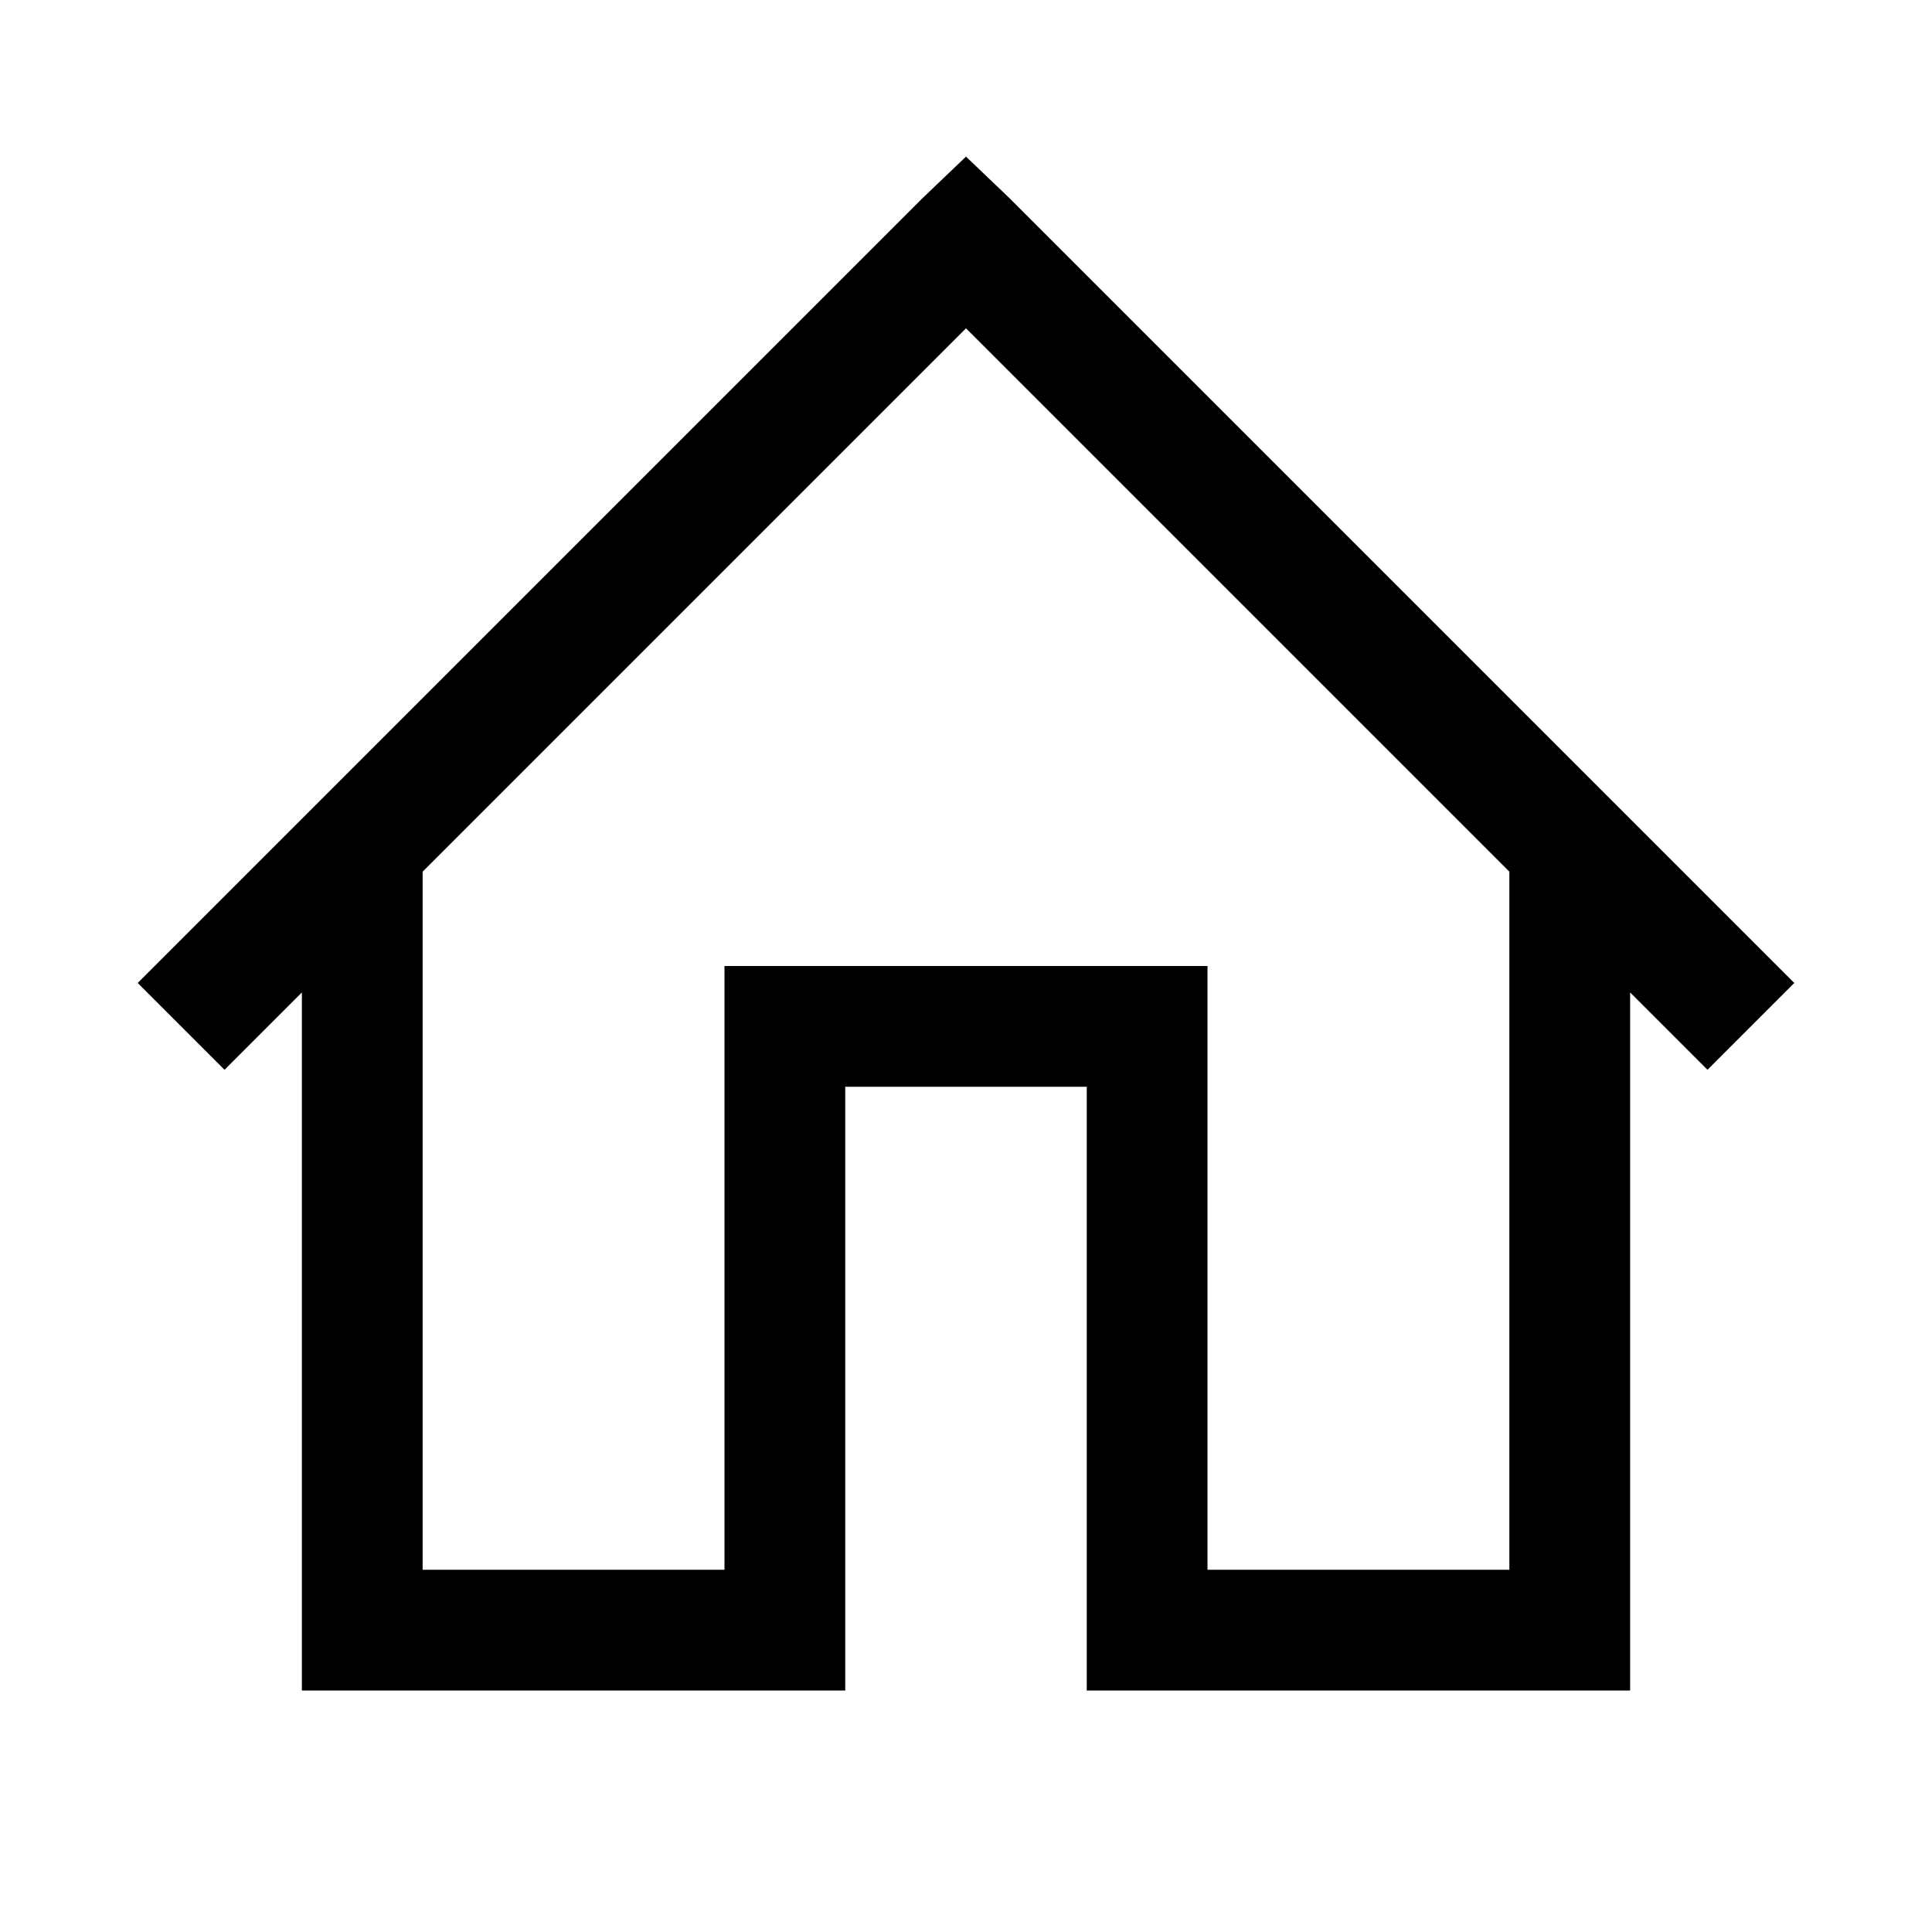
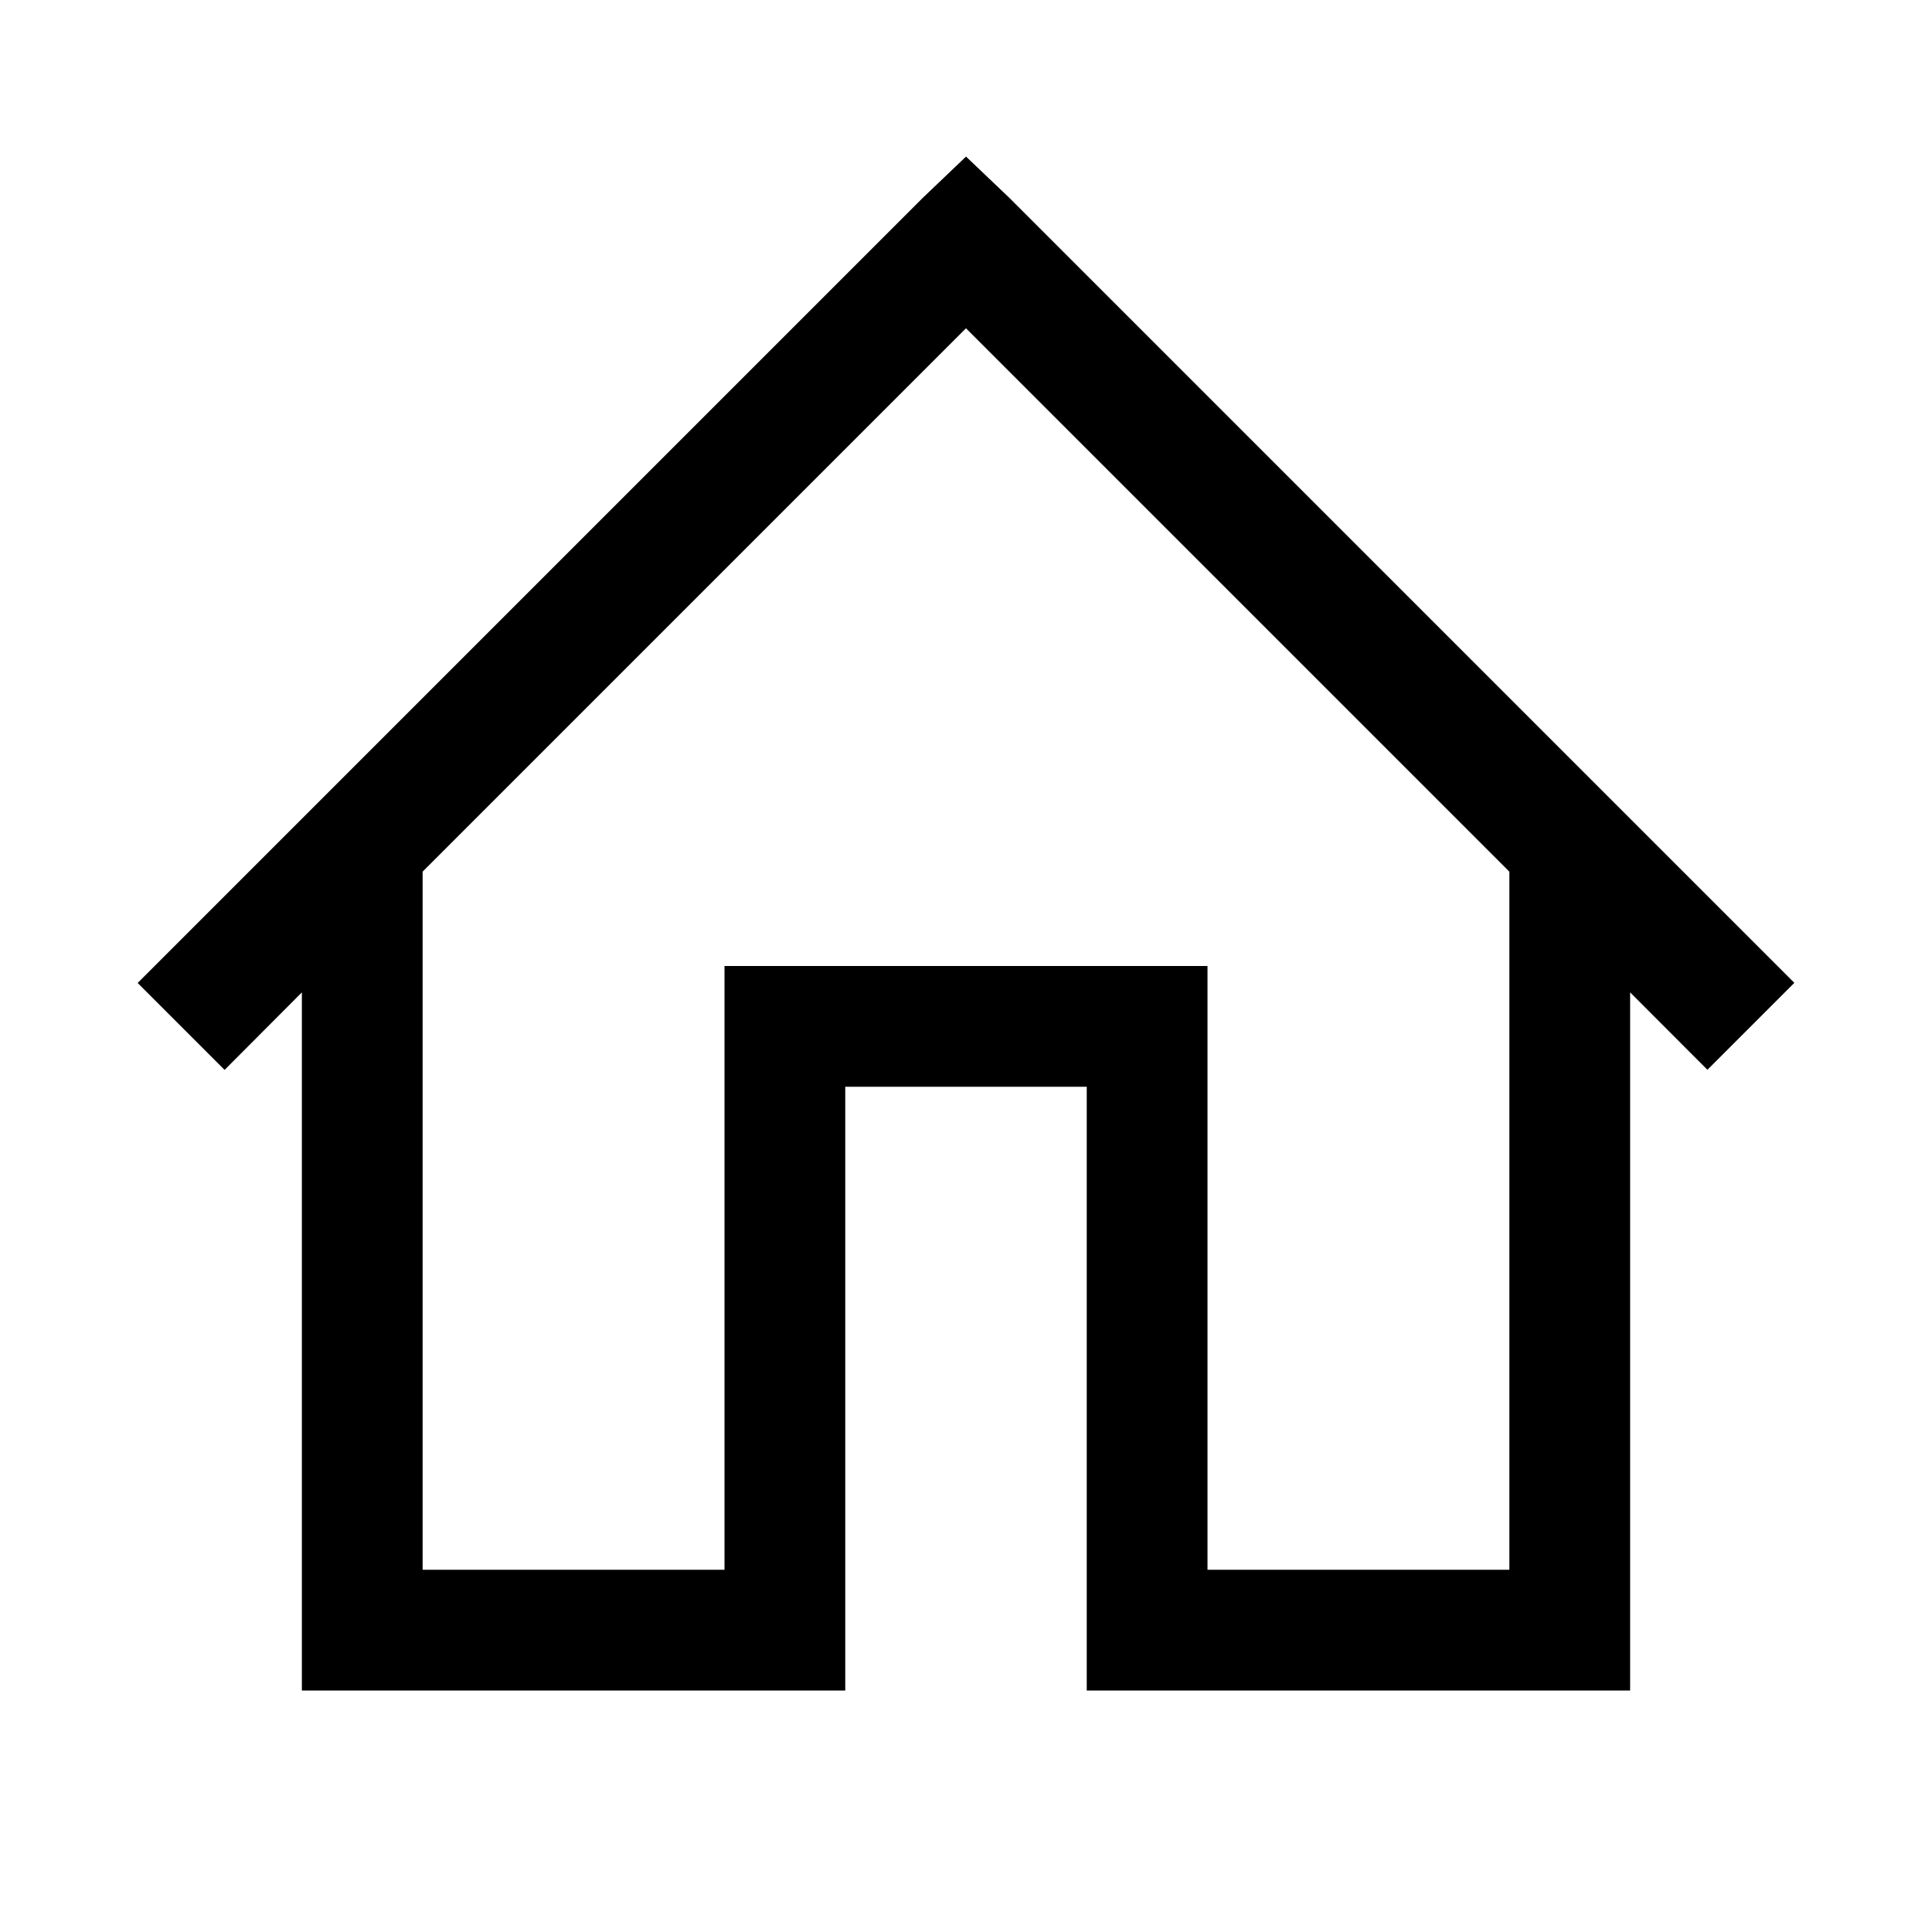
- <svg xmlns="http://www.w3.org/2000/svg" viewBox="0 0 32 32" enable-background="new 0 0 32 32">
-   <path d="M 16 2.594 L 15.281 3.281 L 2.281 16.281 L 3.719 17.719 L 5 16.438 L 5 27 L 5 28 L 6 28 L 13 28 L 14 28 L 14 27 L 14 18 L 18 18 L 18 27 L 18 28 L 19 28 L 26 28 L 27 28 L 27 27 L 27 16.438 L 28.281 17.719 L 29.719 16.281 L 16.719 3.281 L 16 2.594 z M 16 5.438 L 25 14.438 L 25 26 L 20 26 L 20 17 L 20 16 L 19 16 L 13 16 L 12 16 L 12 17 L 12 26 L 7 26 L 7 14.438 L 16 5.438 z" color="#000" overflow="visible" enable-background="accumulate" />
+ <svg xmlns="http://www.w3.org/2000/svg" viewBox="0 0 32 32">
+   <path d="M16 2.594l-.72.687-13 13 1.44 1.44L5 16.437V28h9V18h4v10h9V16.437l1.28 1.282 1.44-1.44-13-13-.72-.686zm0 2.844l9 9V26h-5V16h-8v10H7V14.437l9-9z" />
</svg>
